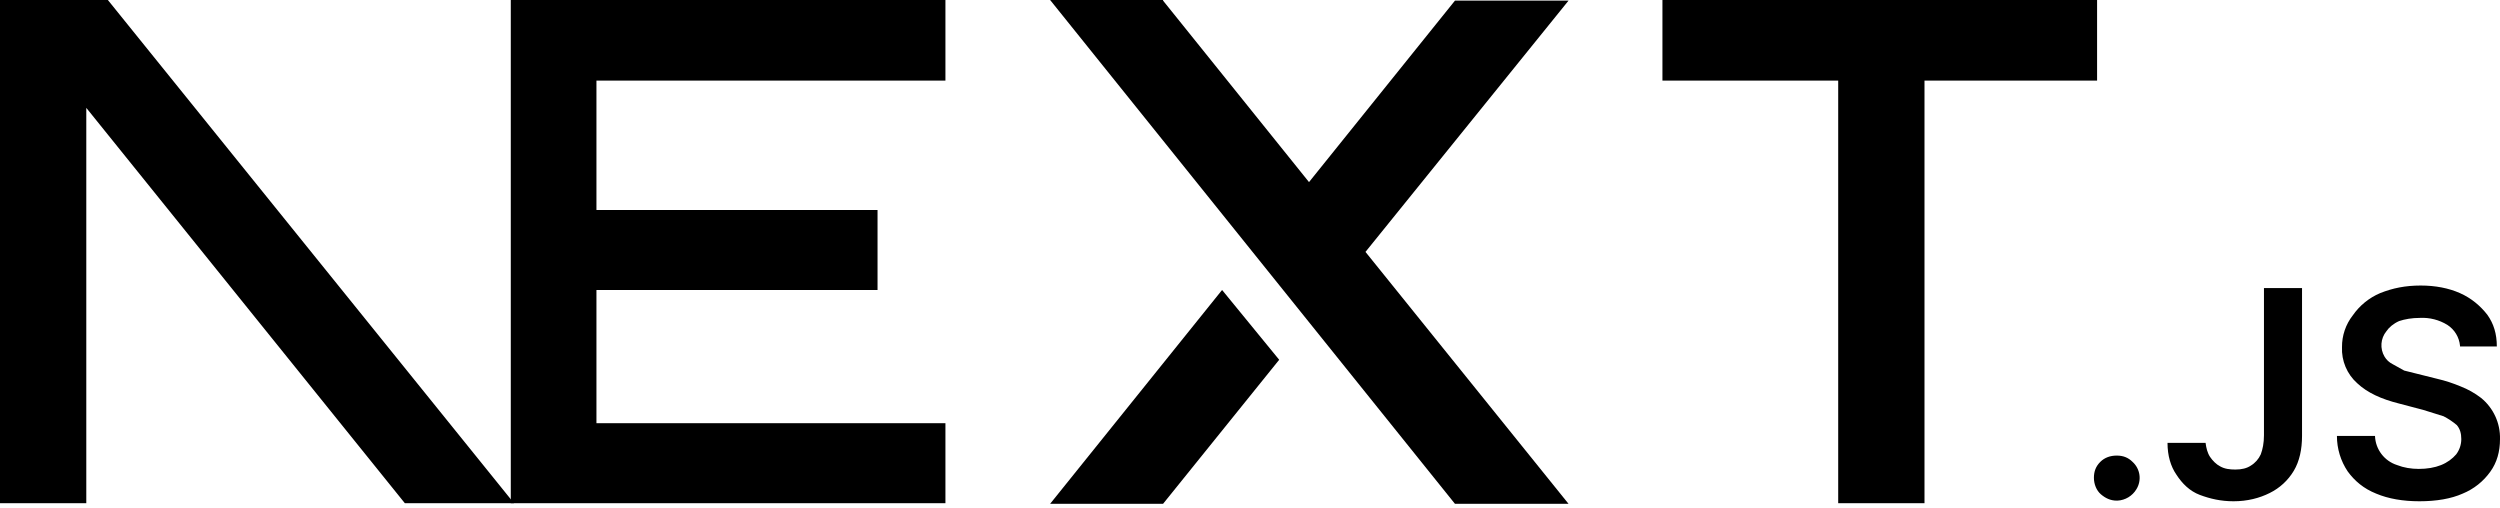
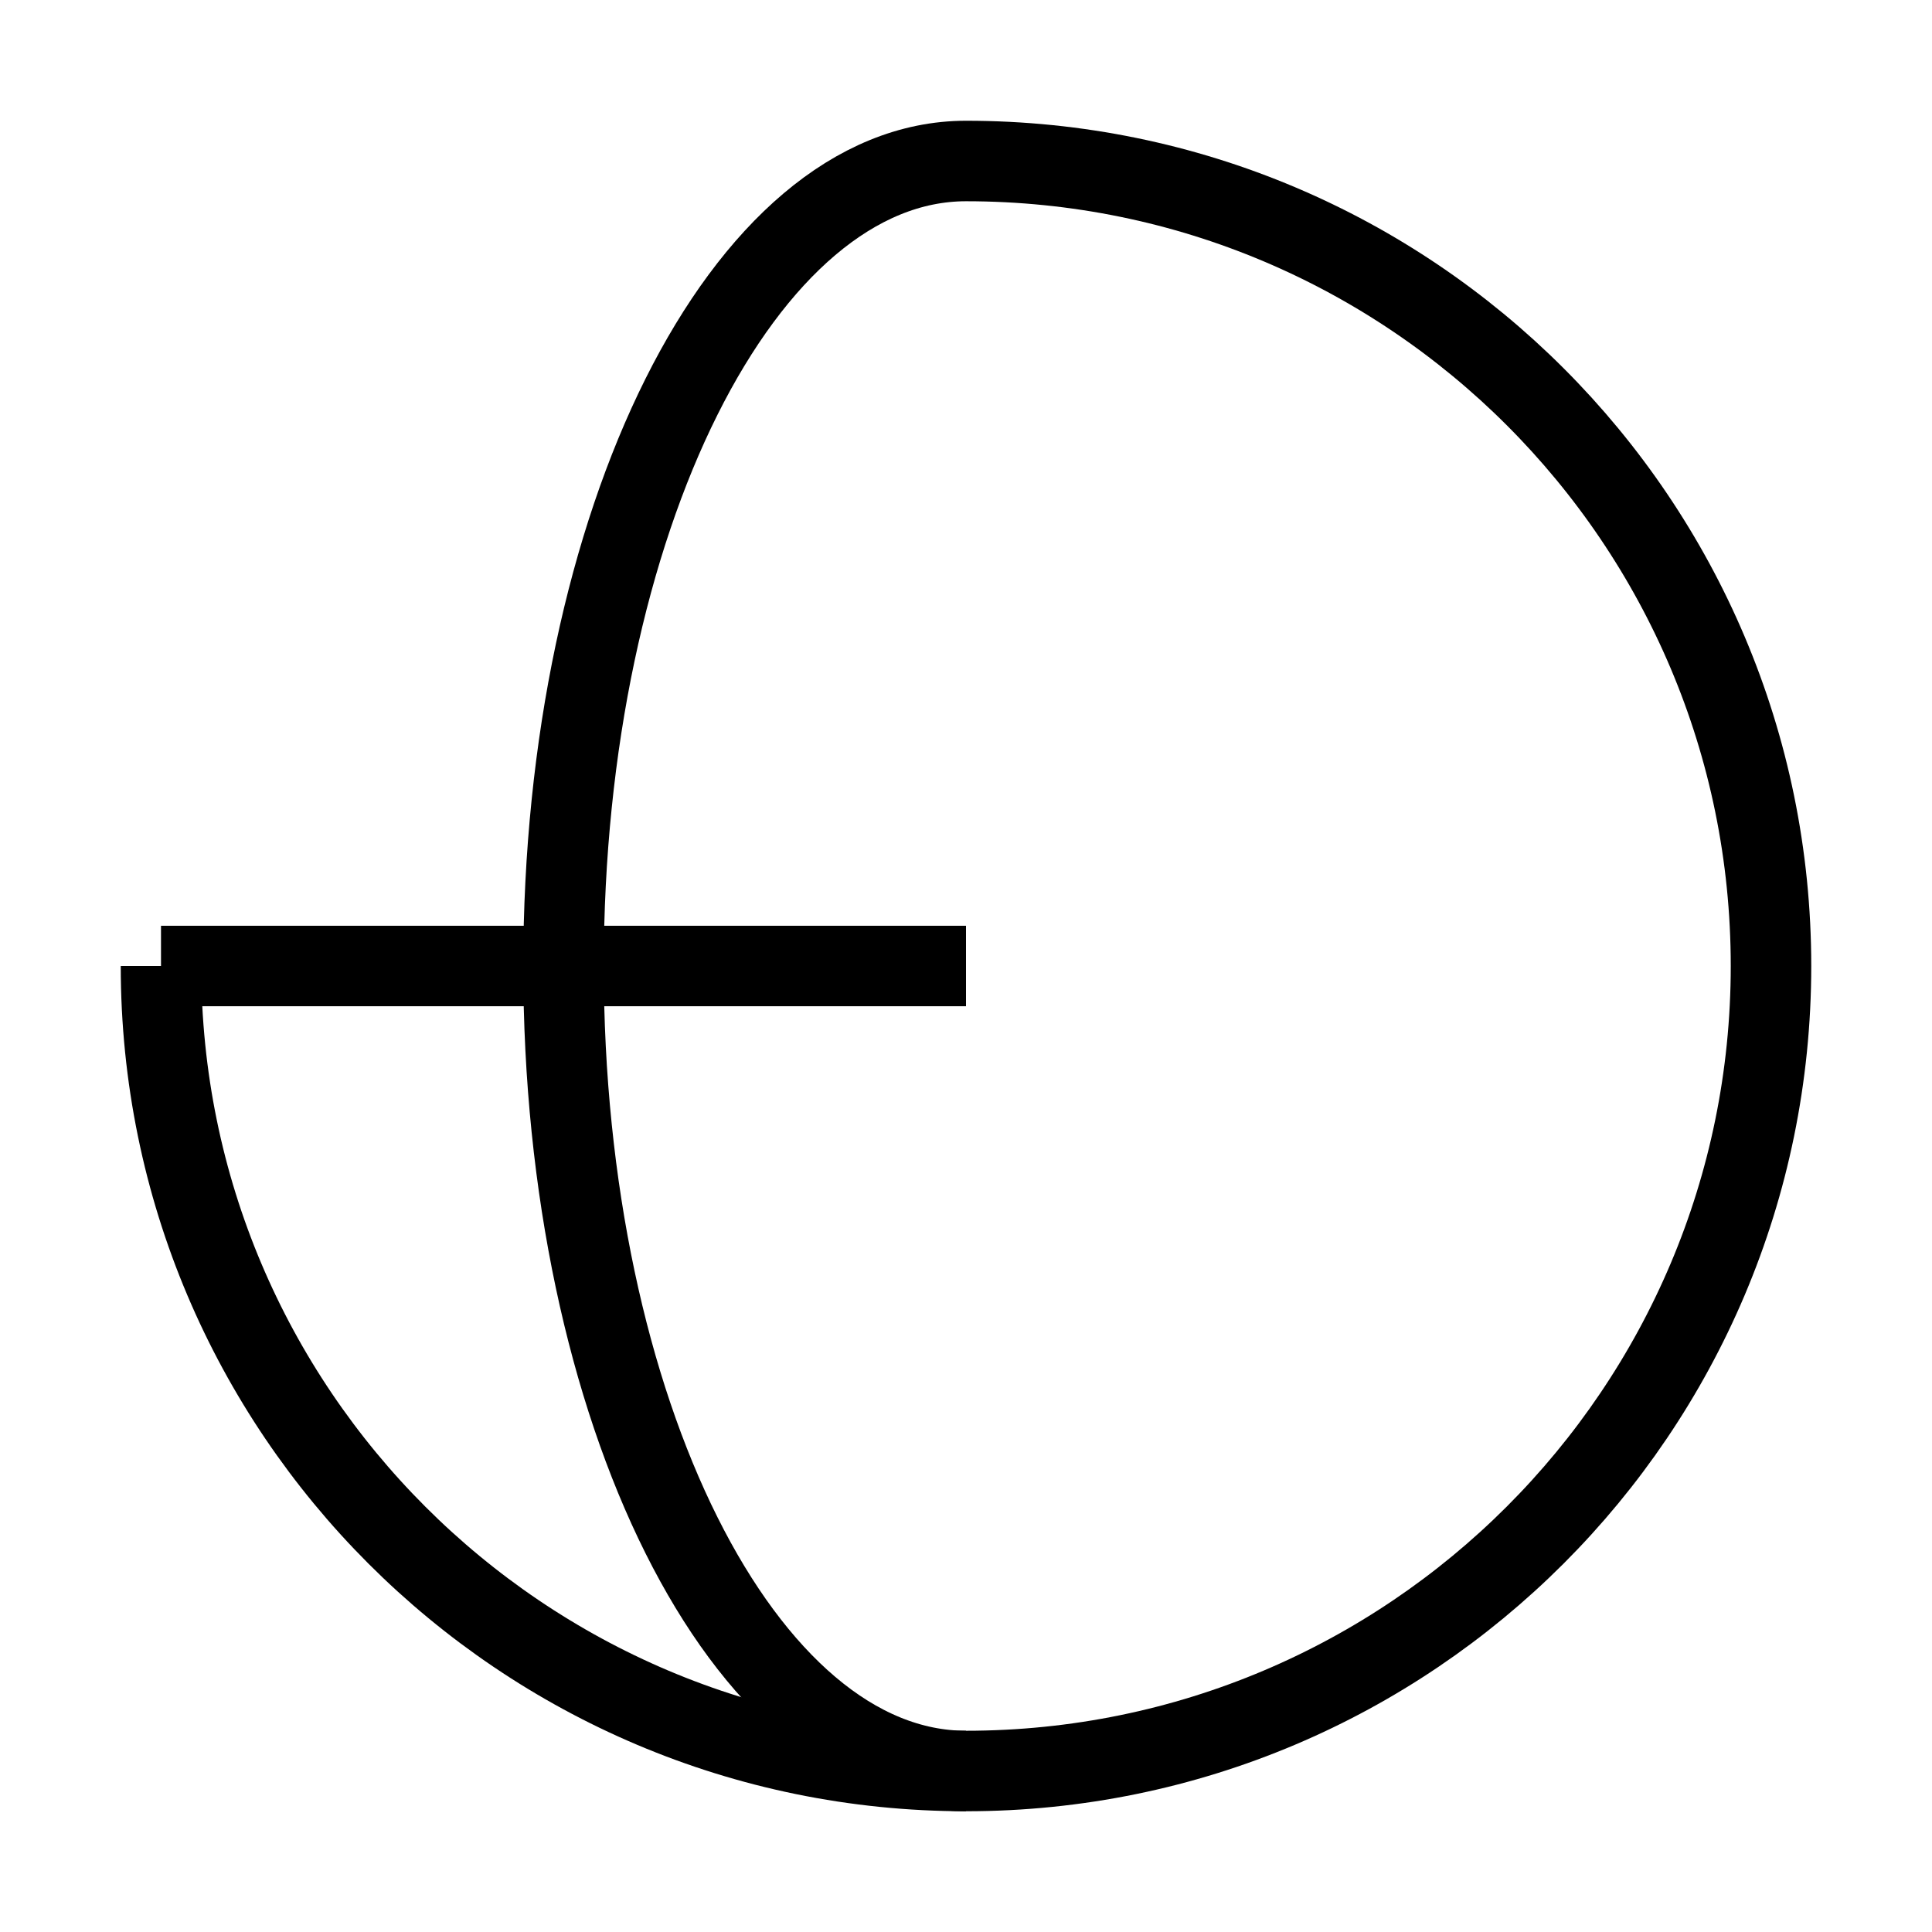
- <svg xmlns="http://www.w3.org/2000/svg" fill="none" viewBox="0 0 394 80">
-   <path fill="#000" d="M262 0h68.5v12.7h-27.2v66.6h-13.6V12.7H262V0ZM149 0v12.7H94v20.4h44.3v12.6H94v21h55v12.6H80.5V0h68.7zm34.3 0h-17.8l63.8 79.4h17.9l-32-39.7 32-39.6h-17.9l-23 28.6-23-28.6zm18.3 56.7-9-11-27.1 33.7h17.8l18.3-22.7z" />
-   <path fill="#000" d="M81 79.3 17 0H0v79.3h13.6V17l50.2 62.3H81Zm252.6-.4c-1 0-1.8-.4-2.5-1s-1.1-1.6-1.1-2.6.3-1.8 1-2.5 1.6-1 2.6-1 1.8.3 2.5 1a3.4 3.4 0 0 1 .6 4.3 3.7 3.7 0 0 1-3 1.8zm23.2-33.5h6v23.3c0 2.1-.4 4-1.3 5.5a9.1 9.1 0 0 1-3.8 3.5c-1.6.8-3.5 1.3-5.7 1.3-2 0-3.7-.4-5.3-1s-2.8-1.8-3.7-3.2c-.9-1.3-1.4-3-1.4-5h6c.1.8.3 1.6.7 2.2s1 1.2 1.6 1.5c.7.4 1.5.5 2.4.5 1 0 1.8-.2 2.4-.6a4 4 0 0 0 1.6-1.8c.3-.8.5-1.8.5-3V45.5zm30.9 9.1a4.4 4.4 0 0 0-2-3.3 7.5 7.5 0 0 0-4.3-1.1c-1.3 0-2.4.2-3.3.5-.9.4-1.6 1-2 1.6a3.5 3.5 0 0 0-.3 4c.3.5.7.9 1.3 1.2l1.8 1 2 .5 3.2.8c1.3.3 2.5.7 3.7 1.2a13 13 0 0 1 3.2 1.8 8.1 8.1 0 0 1 3 6.5c0 2-.5 3.7-1.5 5.1a10 10 0 0 1-4.4 3.5c-1.8.8-4.1 1.2-6.8 1.2-2.6 0-4.9-.4-6.8-1.2-2-.8-3.4-2-4.5-3.5a10 10 0 0 1-1.7-5.6h6a5 5 0 0 0 3.5 4.6c1 .4 2.2.6 3.4.6 1.3 0 2.5-.2 3.5-.6 1-.4 1.8-1 2.4-1.7a4 4 0 0 0 .8-2.4c0-.9-.2-1.6-.7-2.2a11 11 0 0 0-2.1-1.4l-3.2-1-3.8-1c-2.8-.7-5-1.7-6.6-3.2a7.2 7.2 0 0 1-2.4-5.7 8 8 0 0 1 1.7-5 10 10 0 0 1 4.3-3.5c2-.8 4-1.2 6.4-1.2 2.3 0 4.4.4 6.2 1.2 1.8.8 3.2 2 4.3 3.4 1 1.4 1.5 3 1.5 5h-5.8z" />
+ <svg width="20" height="20" fill="none" stroke="currentColor" viewBox="0 0 24 24">
+   <path d="M12 2a10 10 0 0 1 10 10c0 5.52-4.48 10-10 10S2 17.52 2 12" />
+   <path d="M12 2C9.24 2 7 6.48 7 12s2.24 10 5 10M2 12h10" />
</svg>
